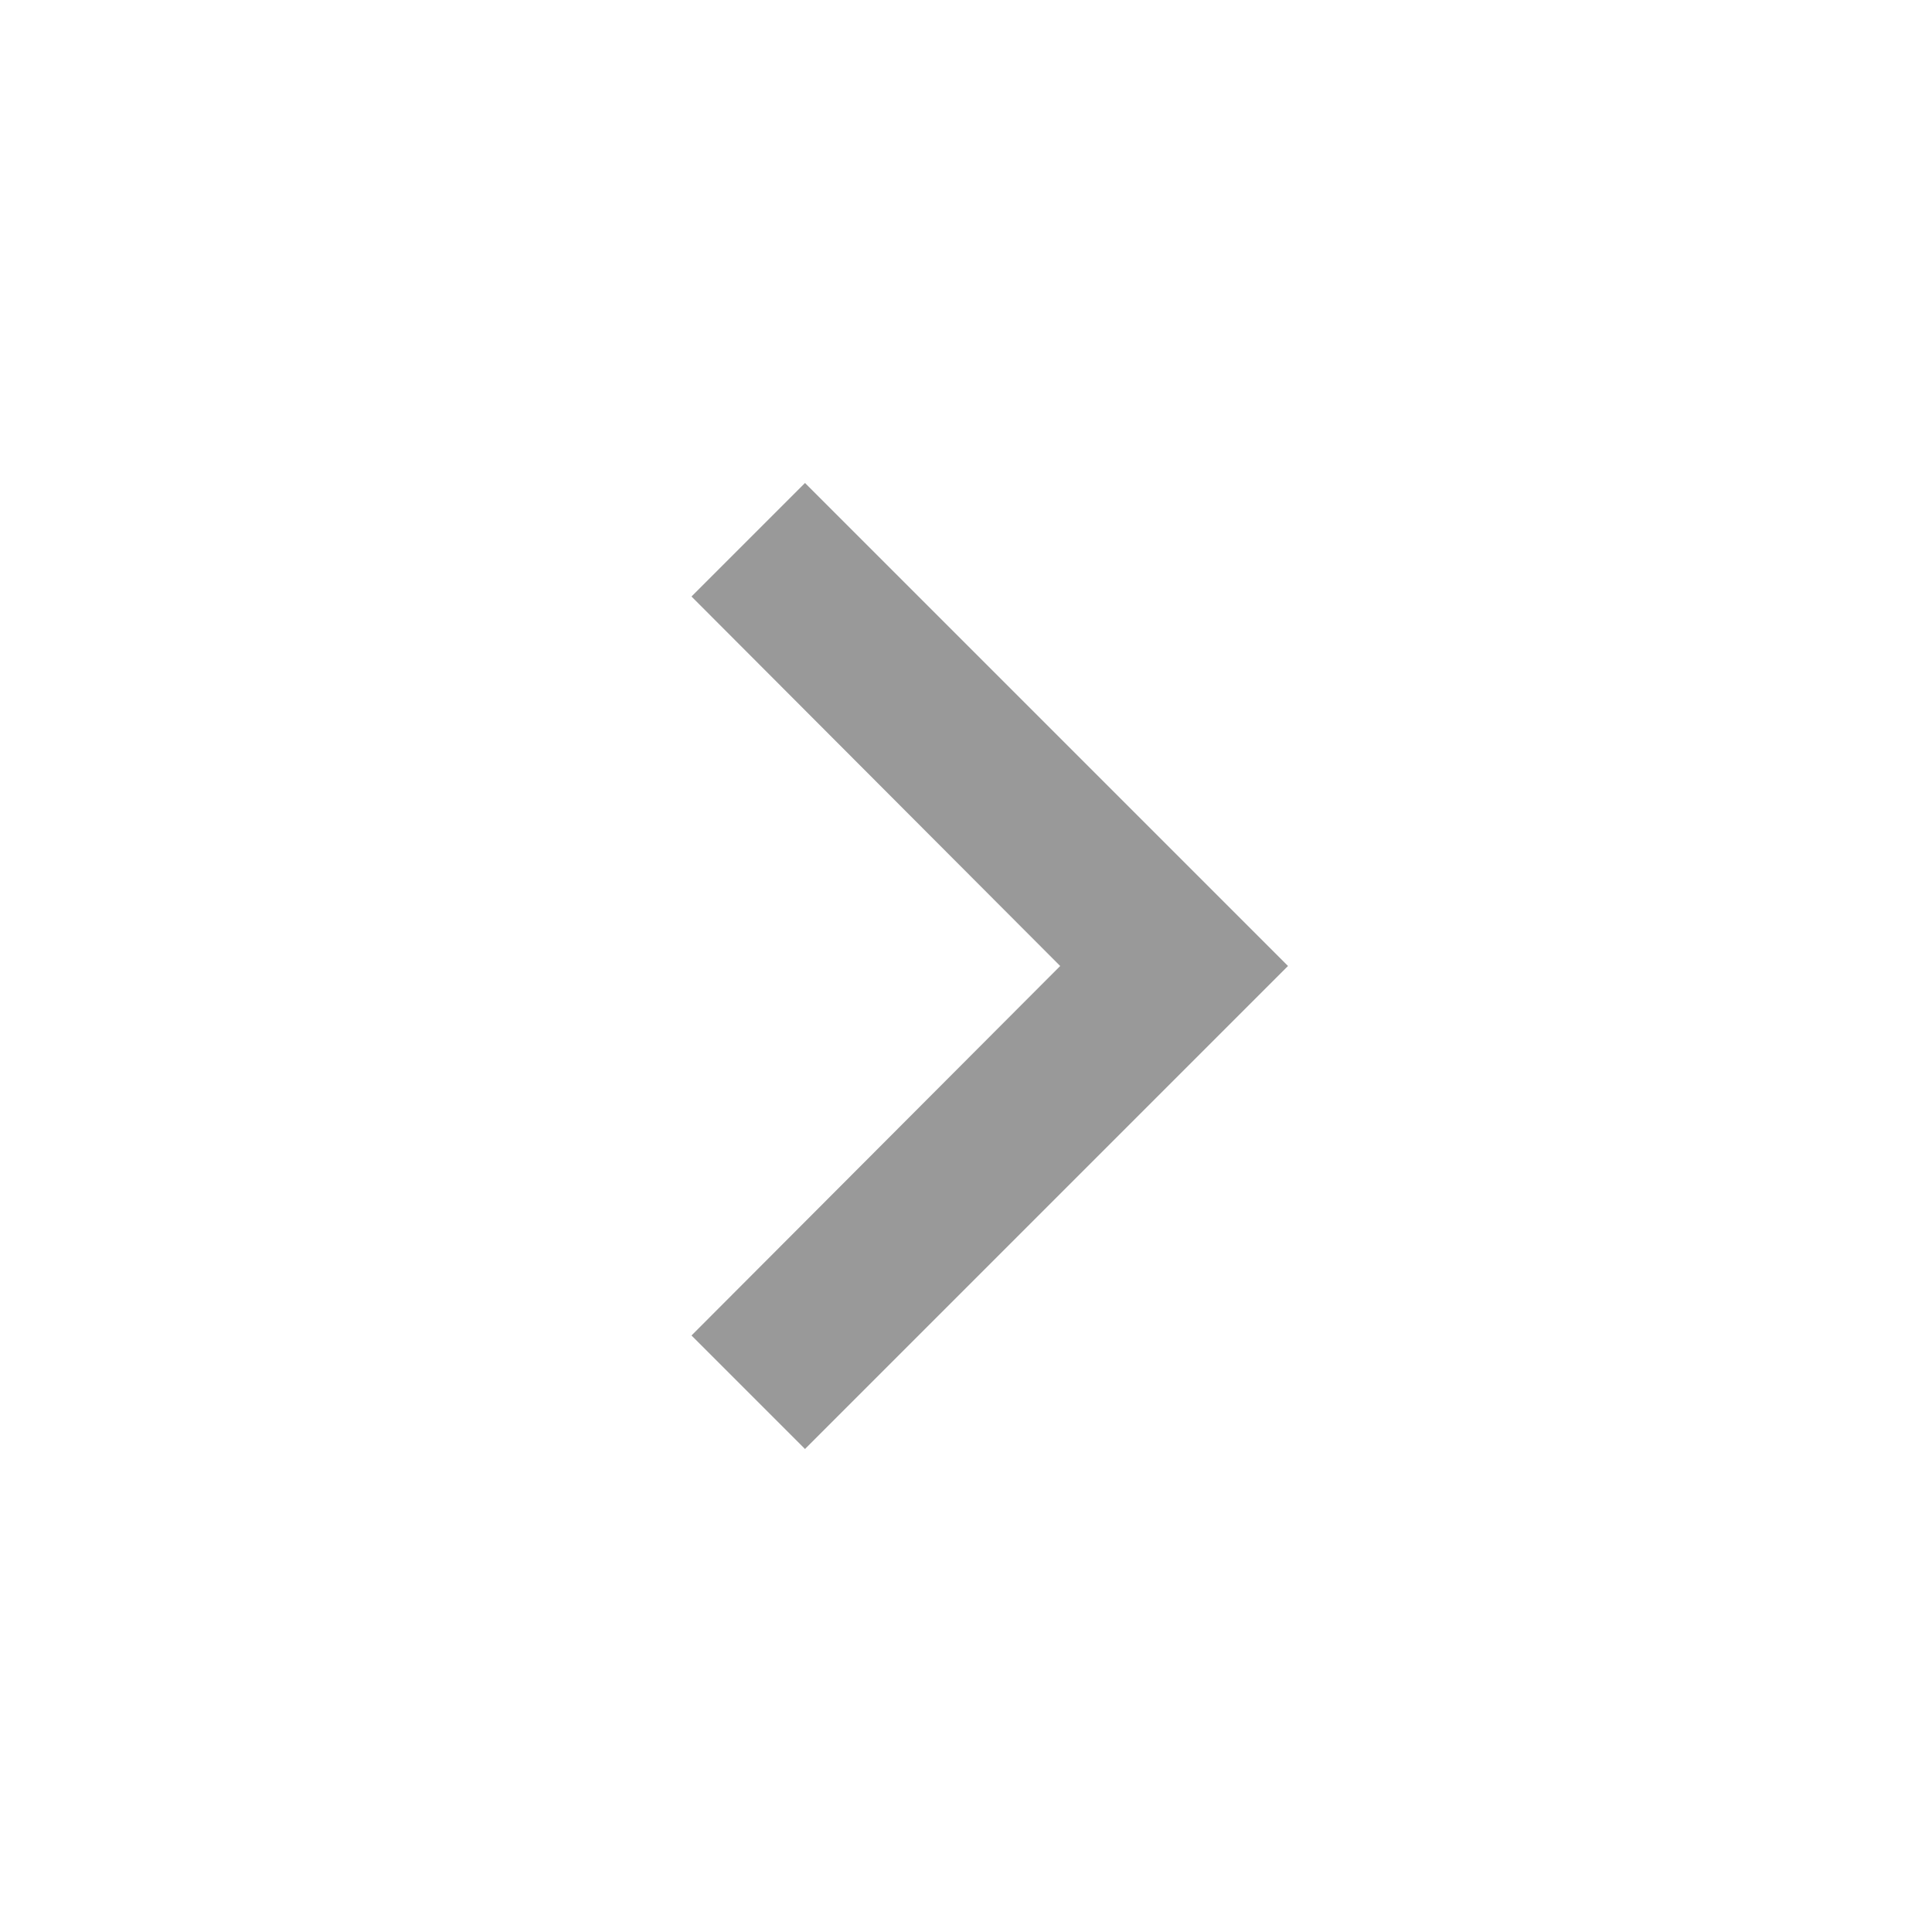
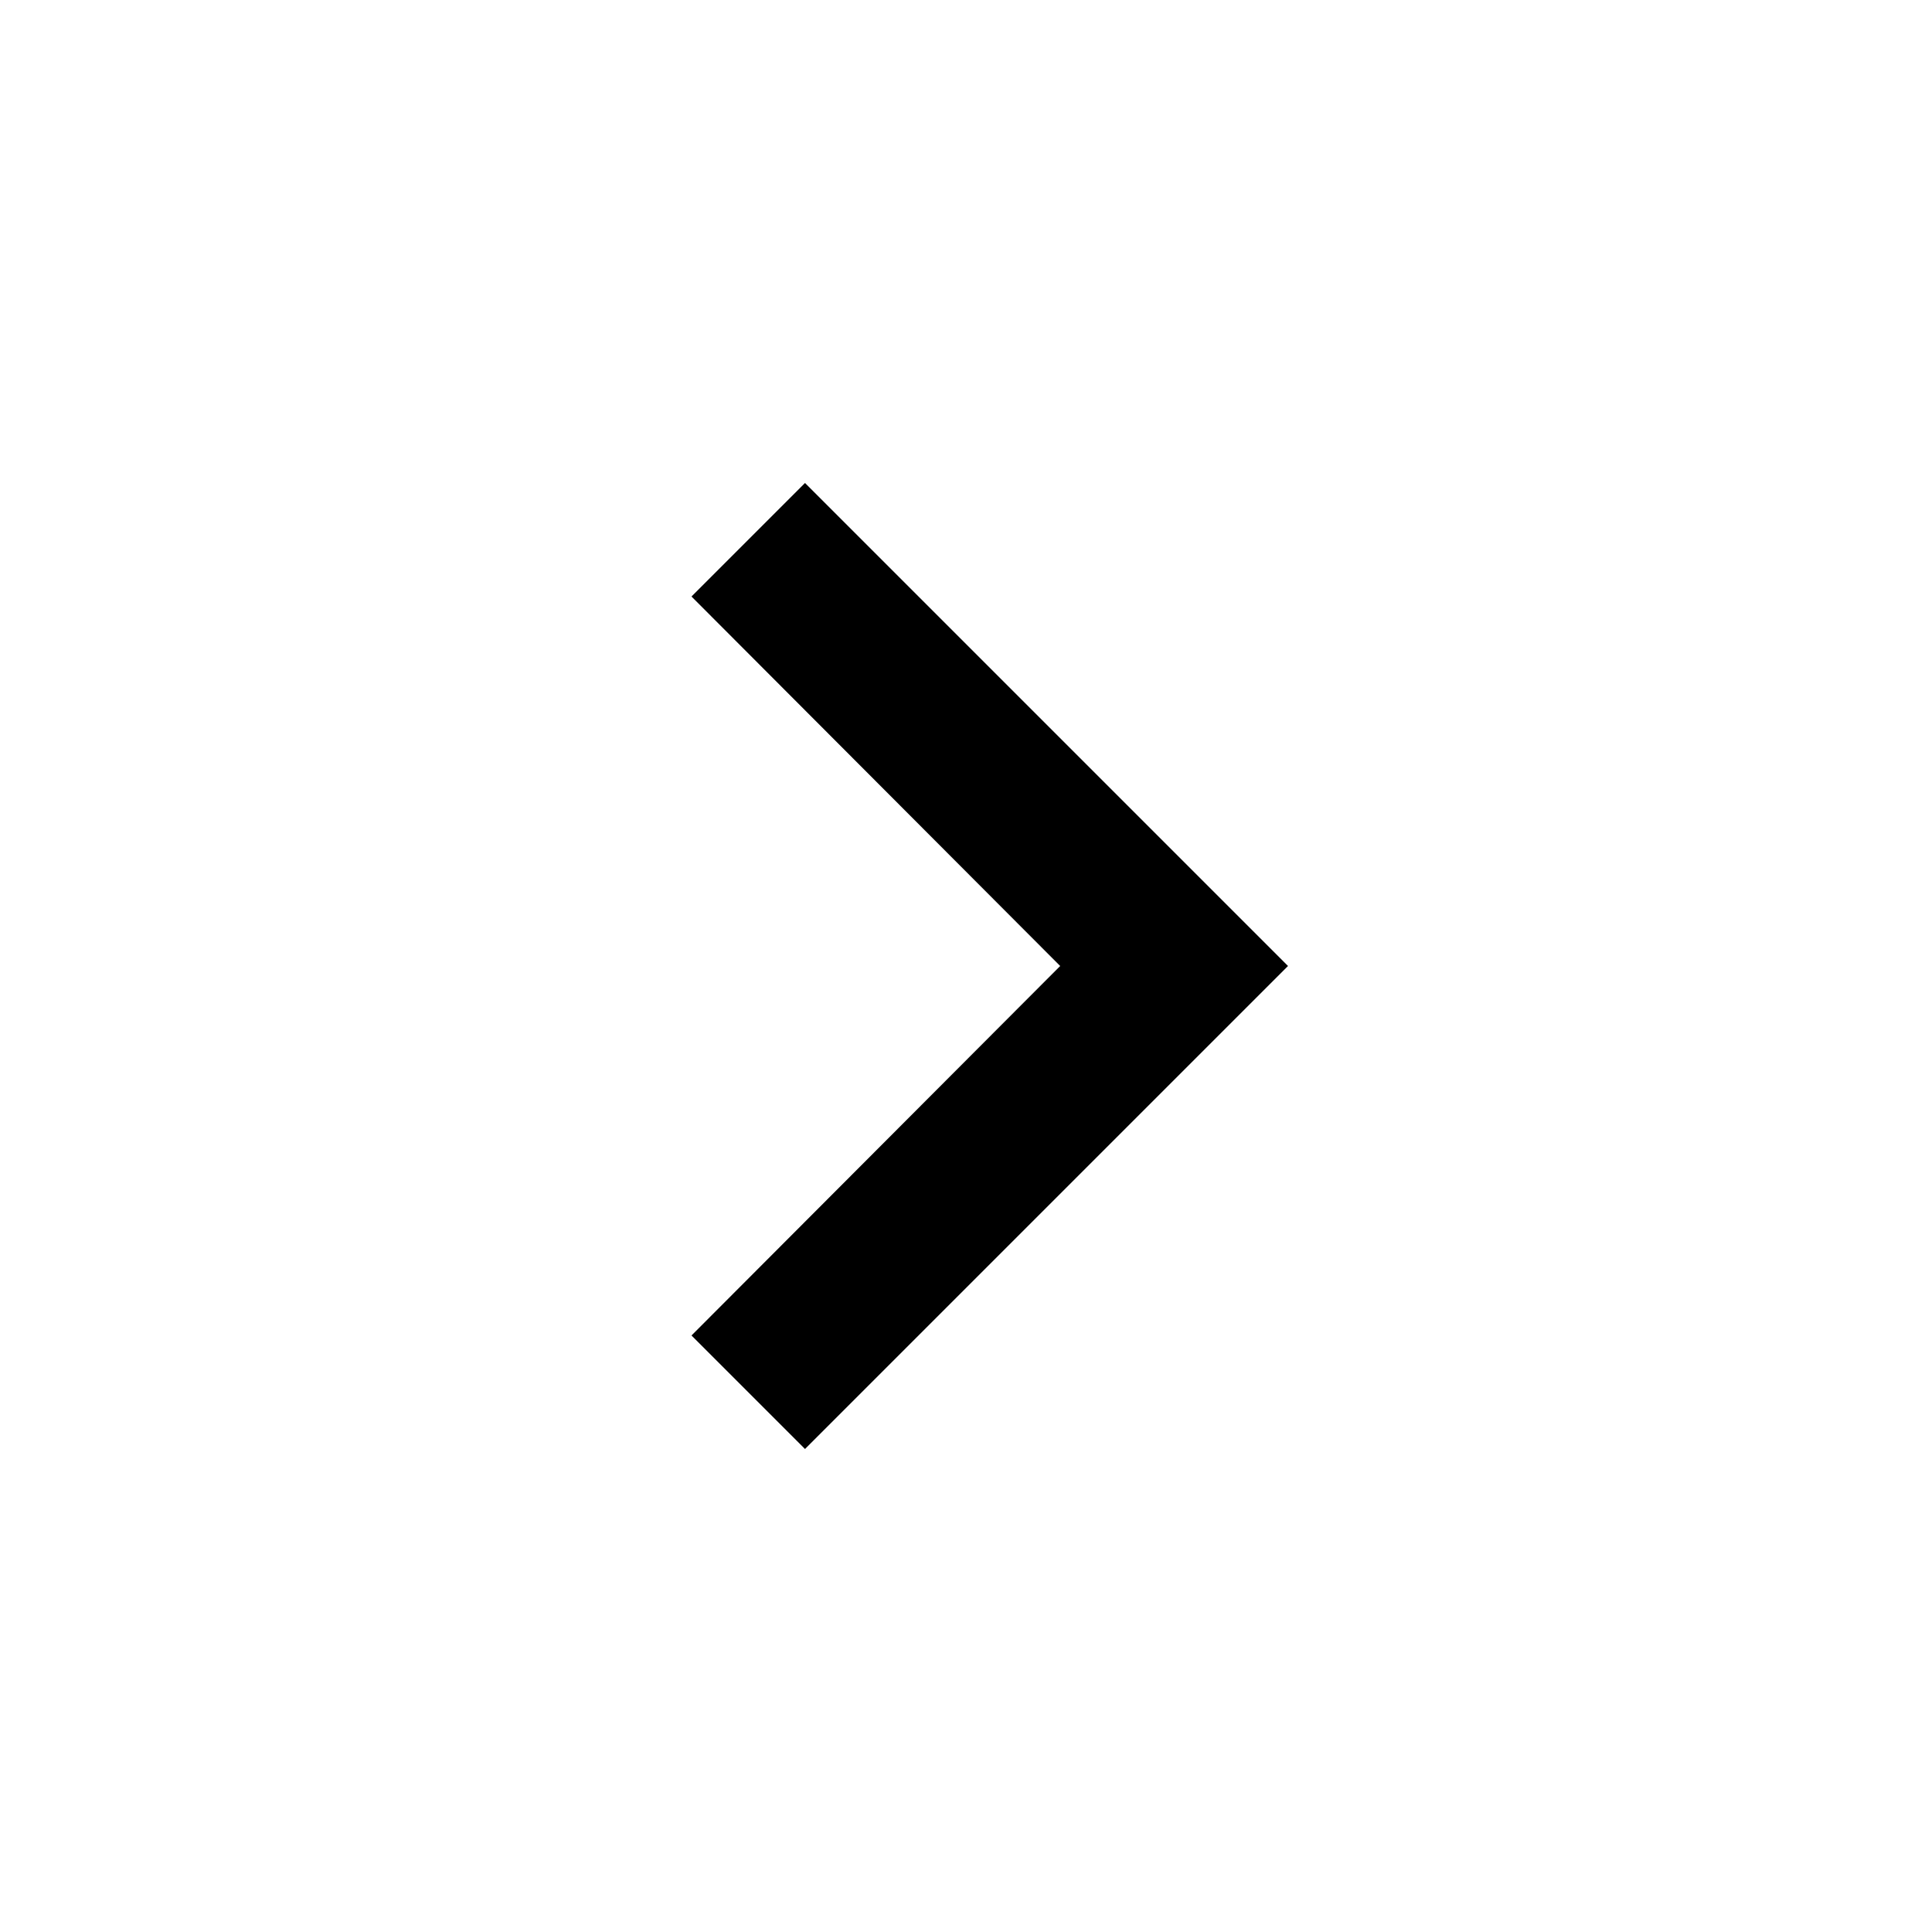
- <svg xmlns="http://www.w3.org/2000/svg" width="24" height="24" viewBox="0 0 24 24" fill="none">
-   <g opacity="0.4">
-     <path d="M8.59 16.59L13.17 12L8.59 7.41L10 6L16 12L10 18L8.59 16.59Z" fill="black" />
-   </g>
+ <svg xmlns="http://www.w3.org/2000/svg" width="24" height="24" viewBox="0 0 24 24" fill="currentColor">
+   <path d="M8.59 16.59L13.17 12L8.59 7.41L10 6L16 12L10 18L8.59 16.59Z" fill="inherit" />
</svg>
